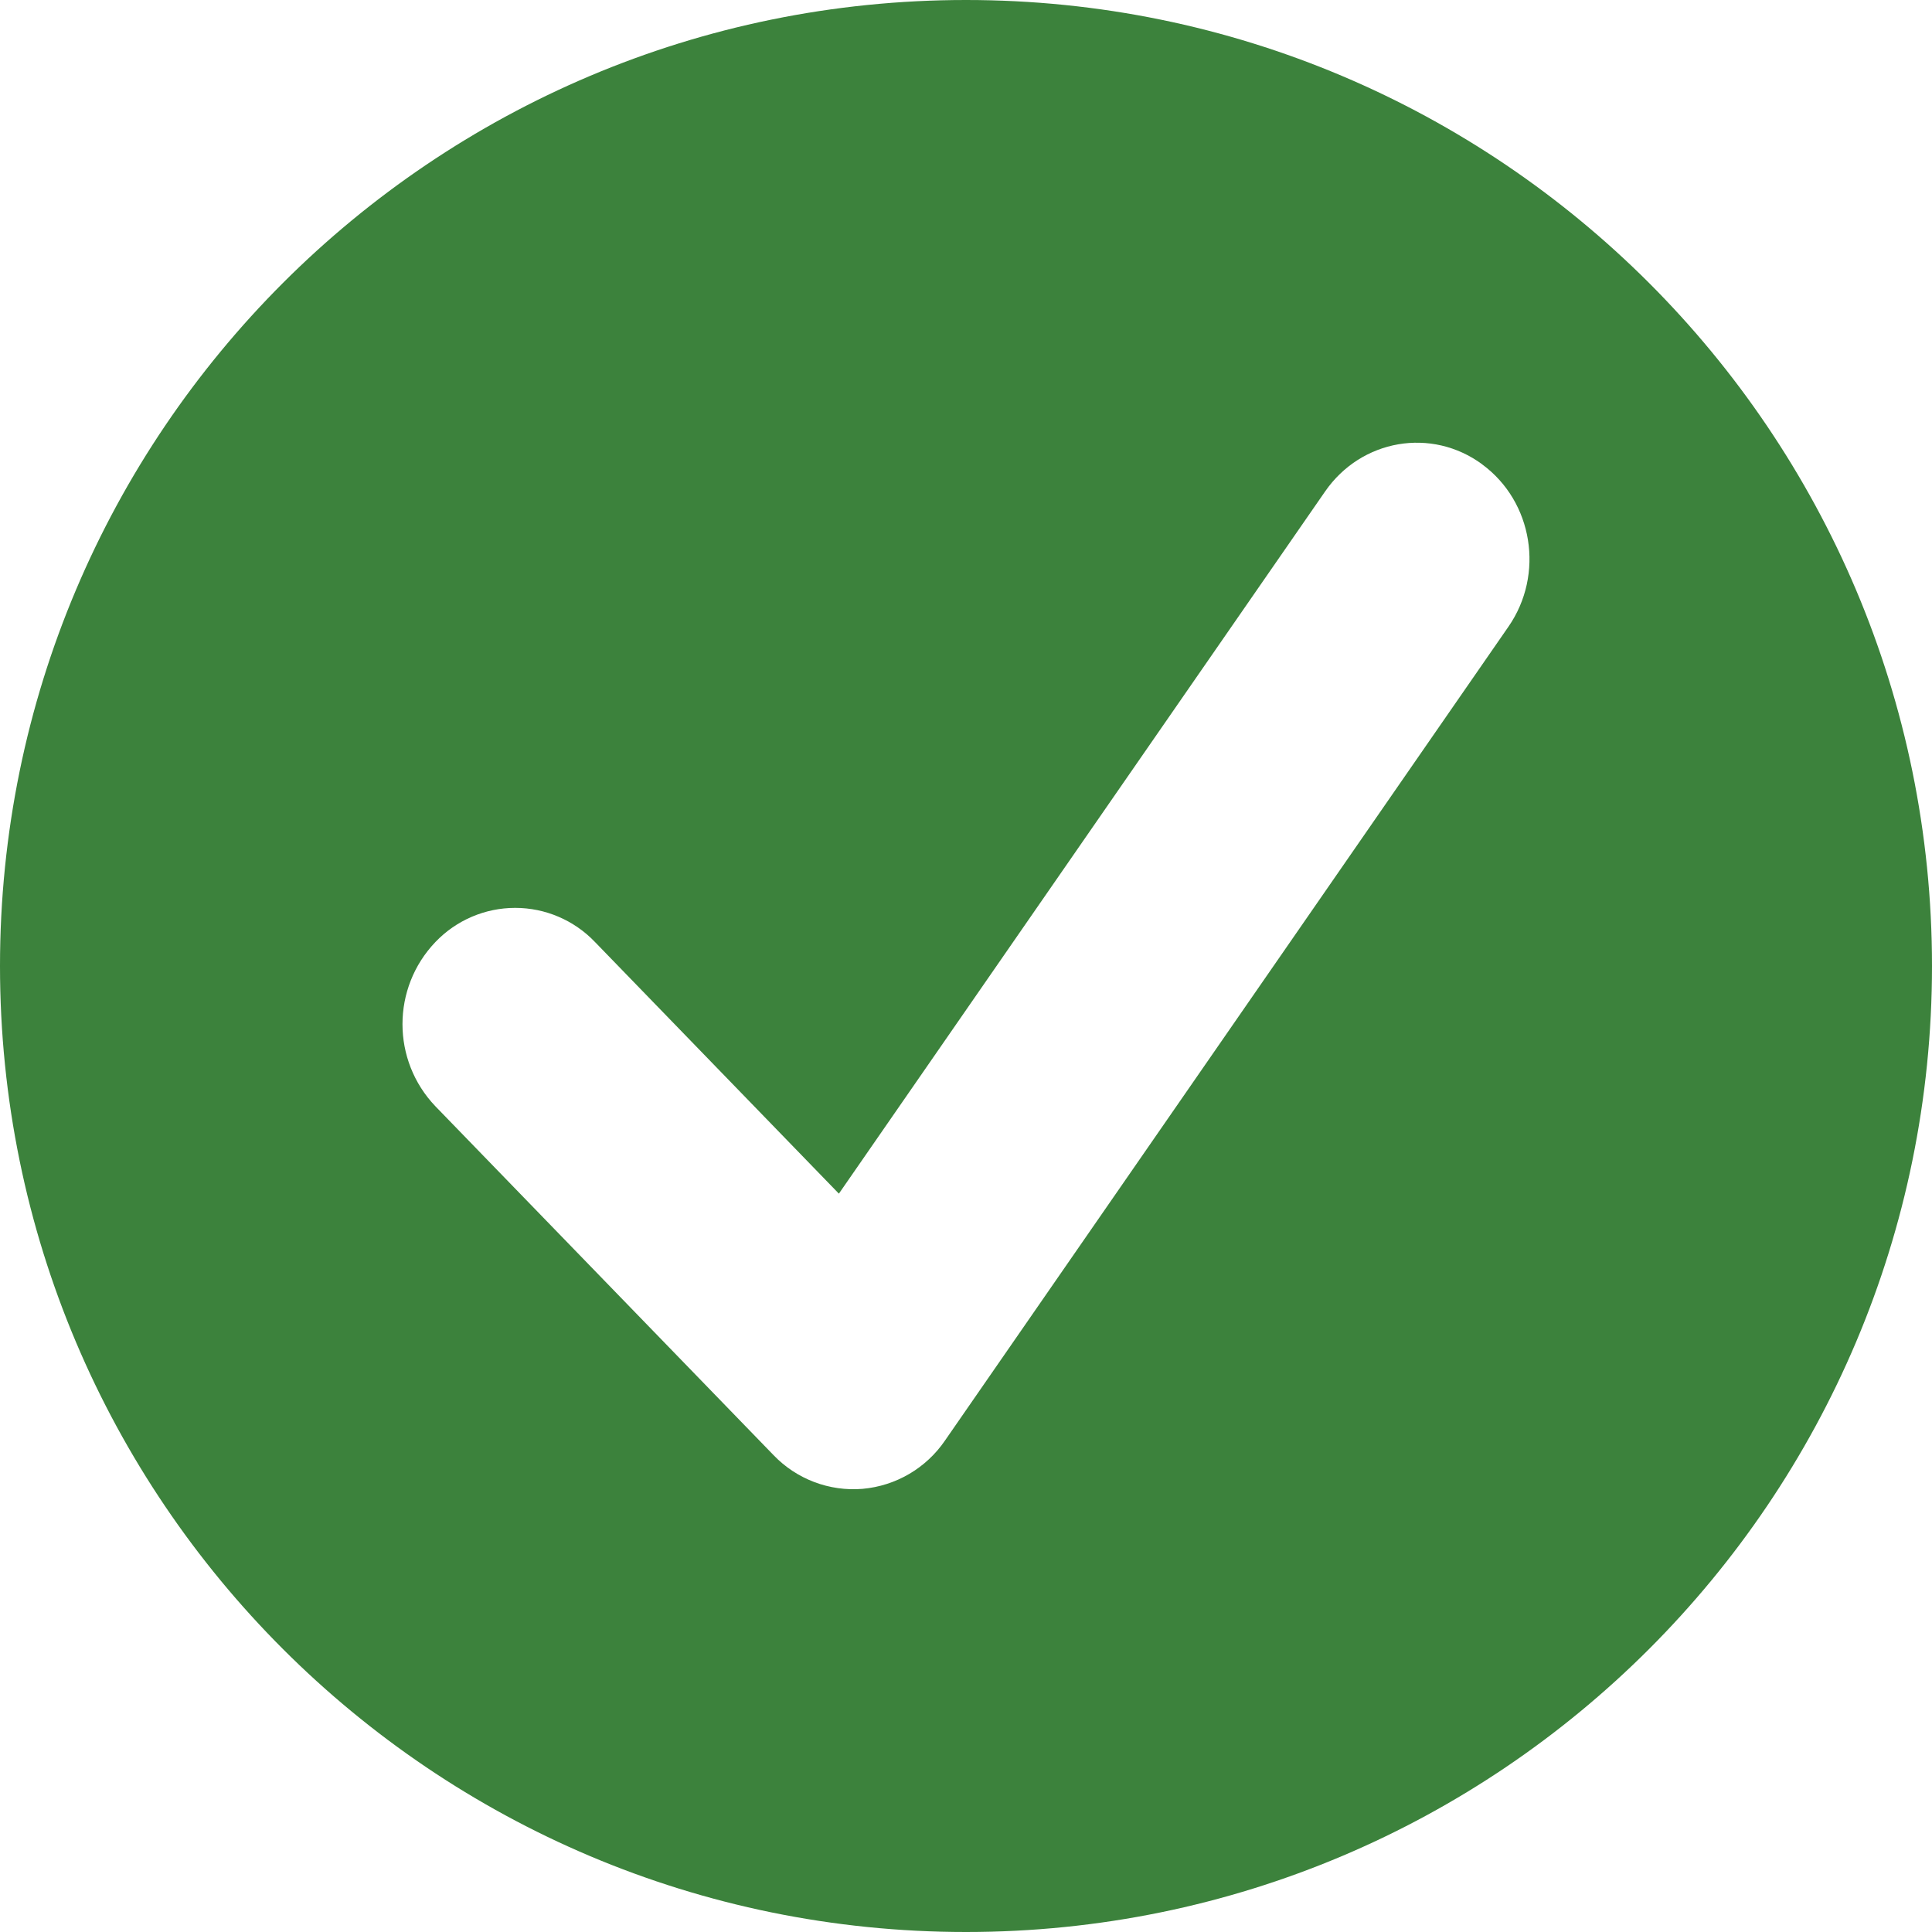
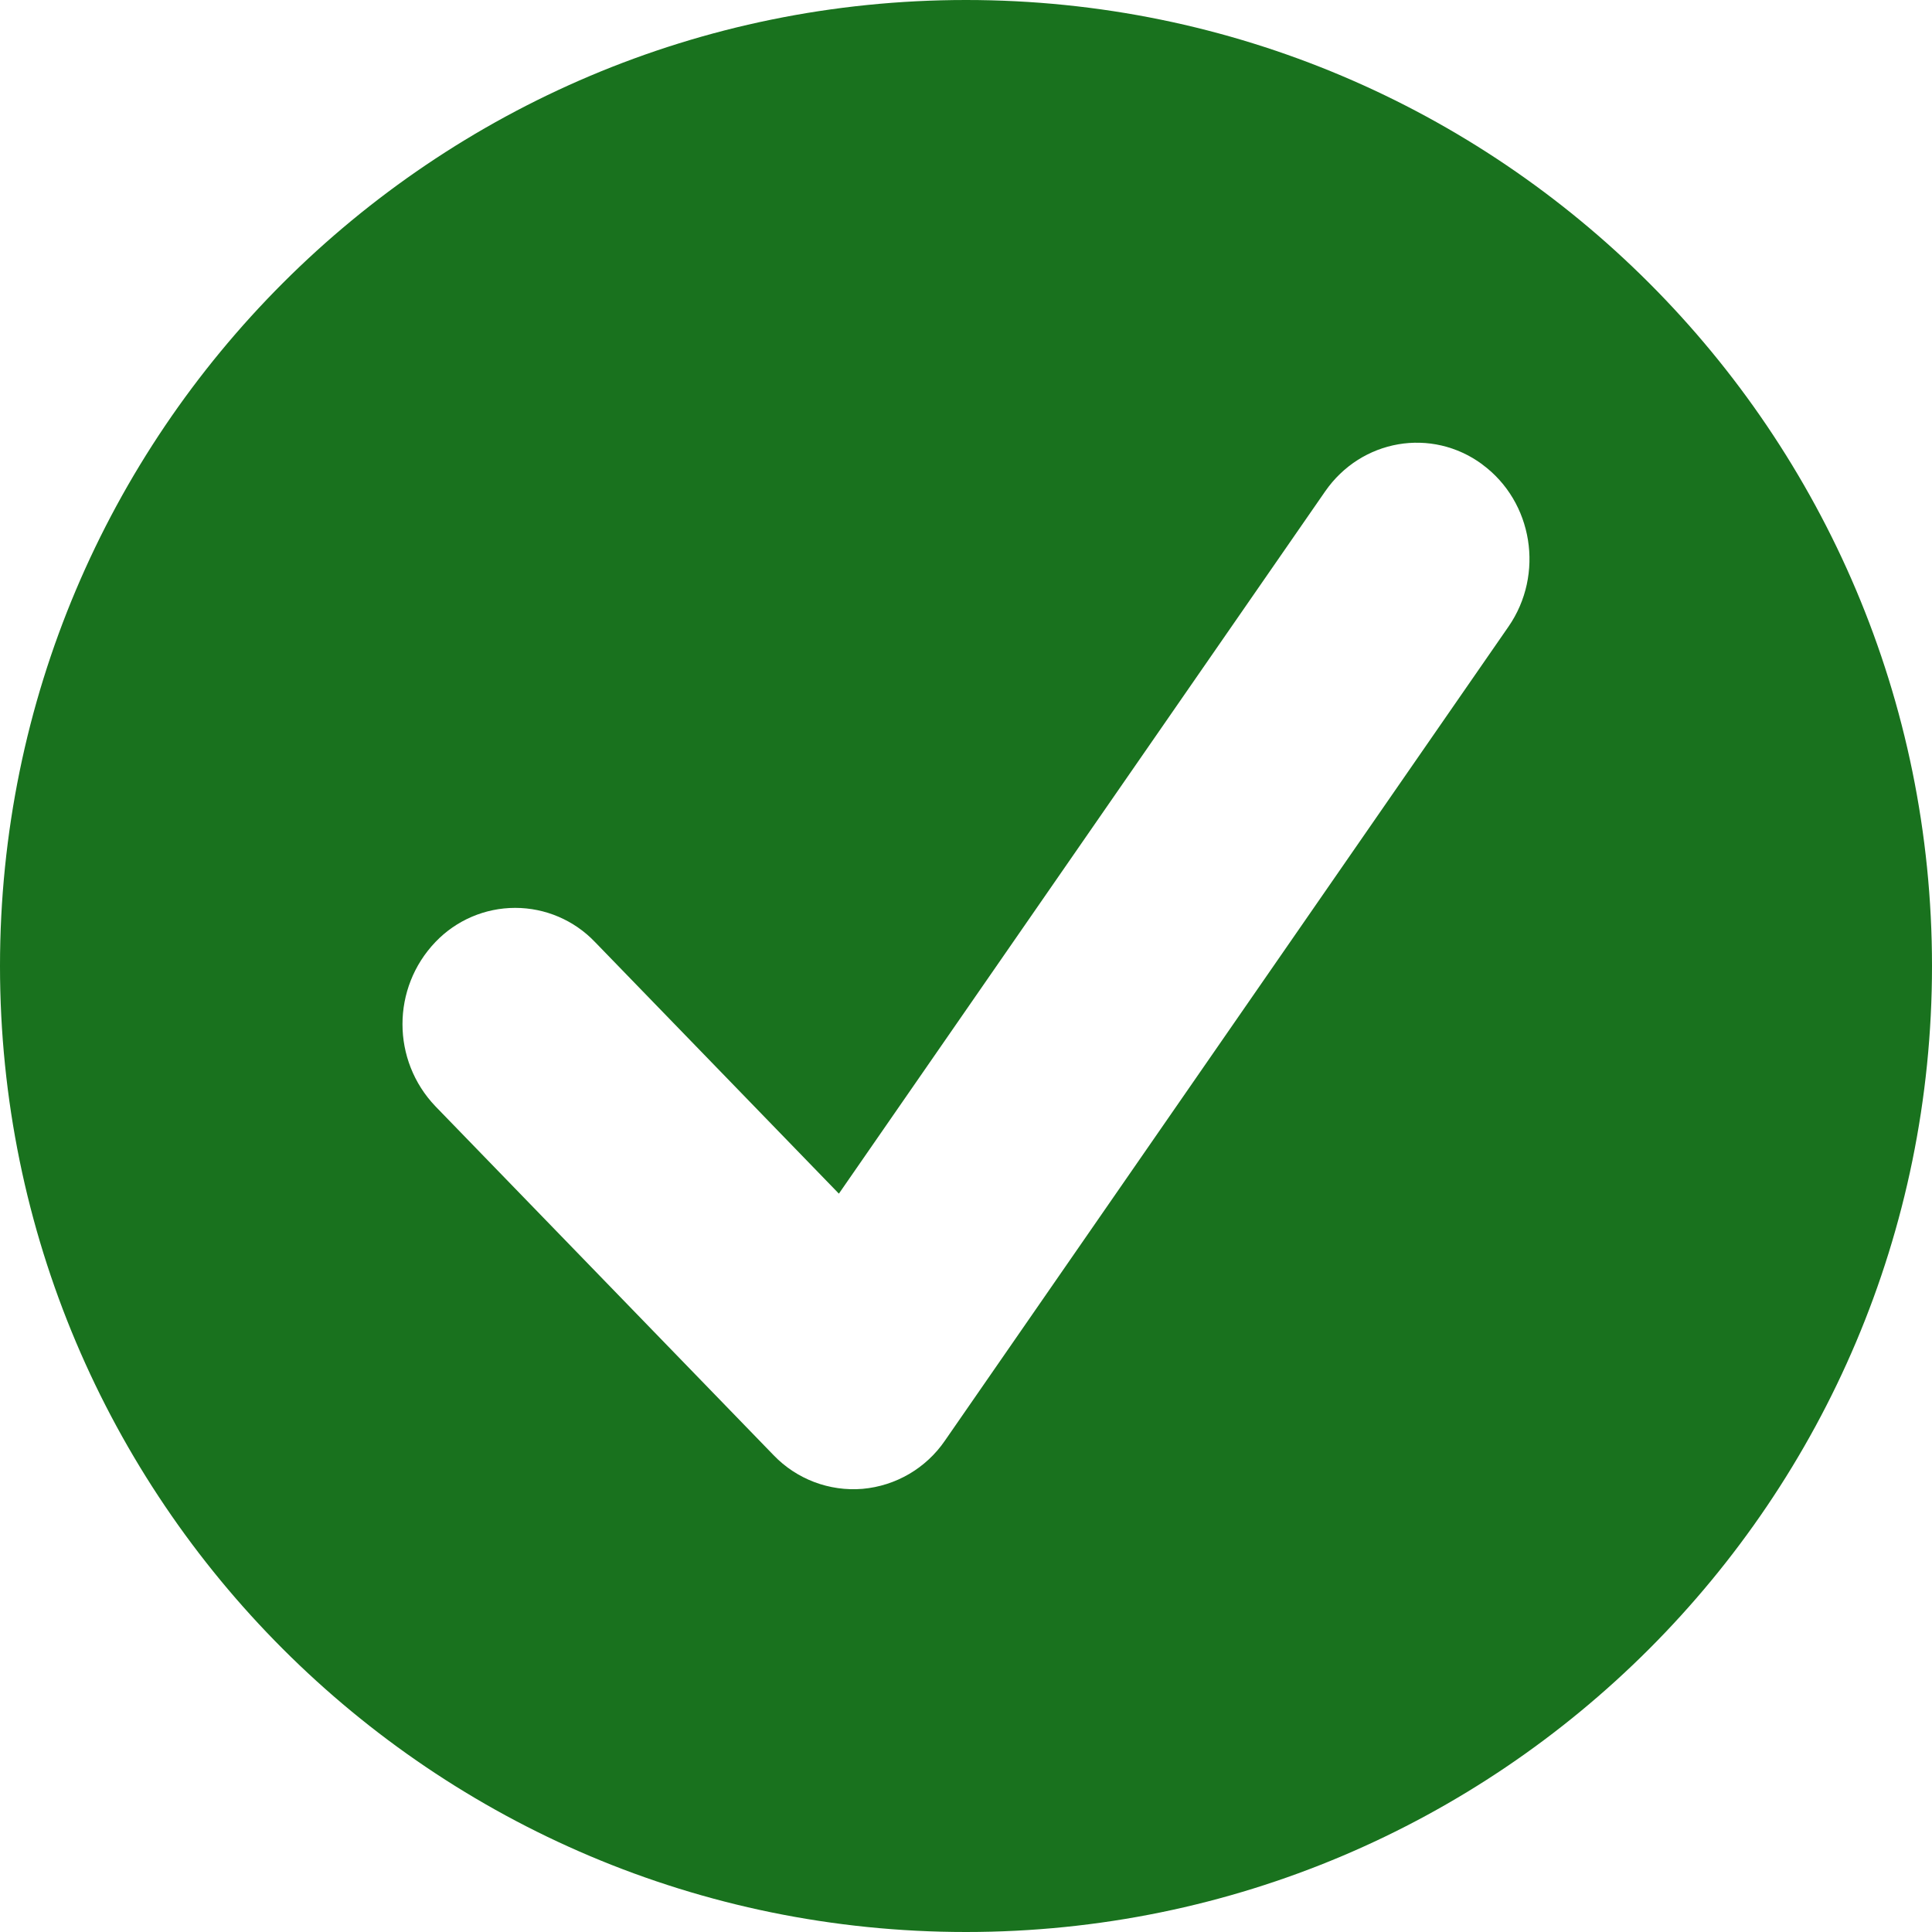
<svg xmlns="http://www.w3.org/2000/svg" fill="none" viewBox="0 0 24 24">
-   <path fill="#3C823C" fill-rule="evenodd" d="M12 0C5.373 0 0 5.373 0 12s5.373 12 12 12 12-5.373 12-12S18.627 0 12 0Zm6.414 5.77c.629.463.774 1.365.325 2.014l-7 10.111a1.388 1.388 0 0 1-1.024.6 1.375 1.375 0 0 1-1.105-.418l-4.2-4.333a1.477 1.477 0 0 1 0-2.043 1.37 1.37 0 0 1 1.98 0l3.031 3.127 6.04-8.723c.45-.65 1.324-.8 1.953-.336Z" clip-rule="evenodd" />
+   <path fill="#19721E" fill-rule="evenodd" d="M12 0C5.373 0 0 5.373 0 12s5.373 12 12 12 12-5.373 12-12S18.627 0 12 0Zm6.414 5.77c.629.463.774 1.365.325 2.014l-7 10.111a1.388 1.388 0 0 1-1.024.6 1.375 1.375 0 0 1-1.105-.418l-4.2-4.333a1.477 1.477 0 0 1 0-2.043 1.37 1.37 0 0 1 1.98 0l3.031 3.127 6.04-8.723c.45-.65 1.324-.8 1.953-.336Z" clip-rule="evenodd" />
</svg>
